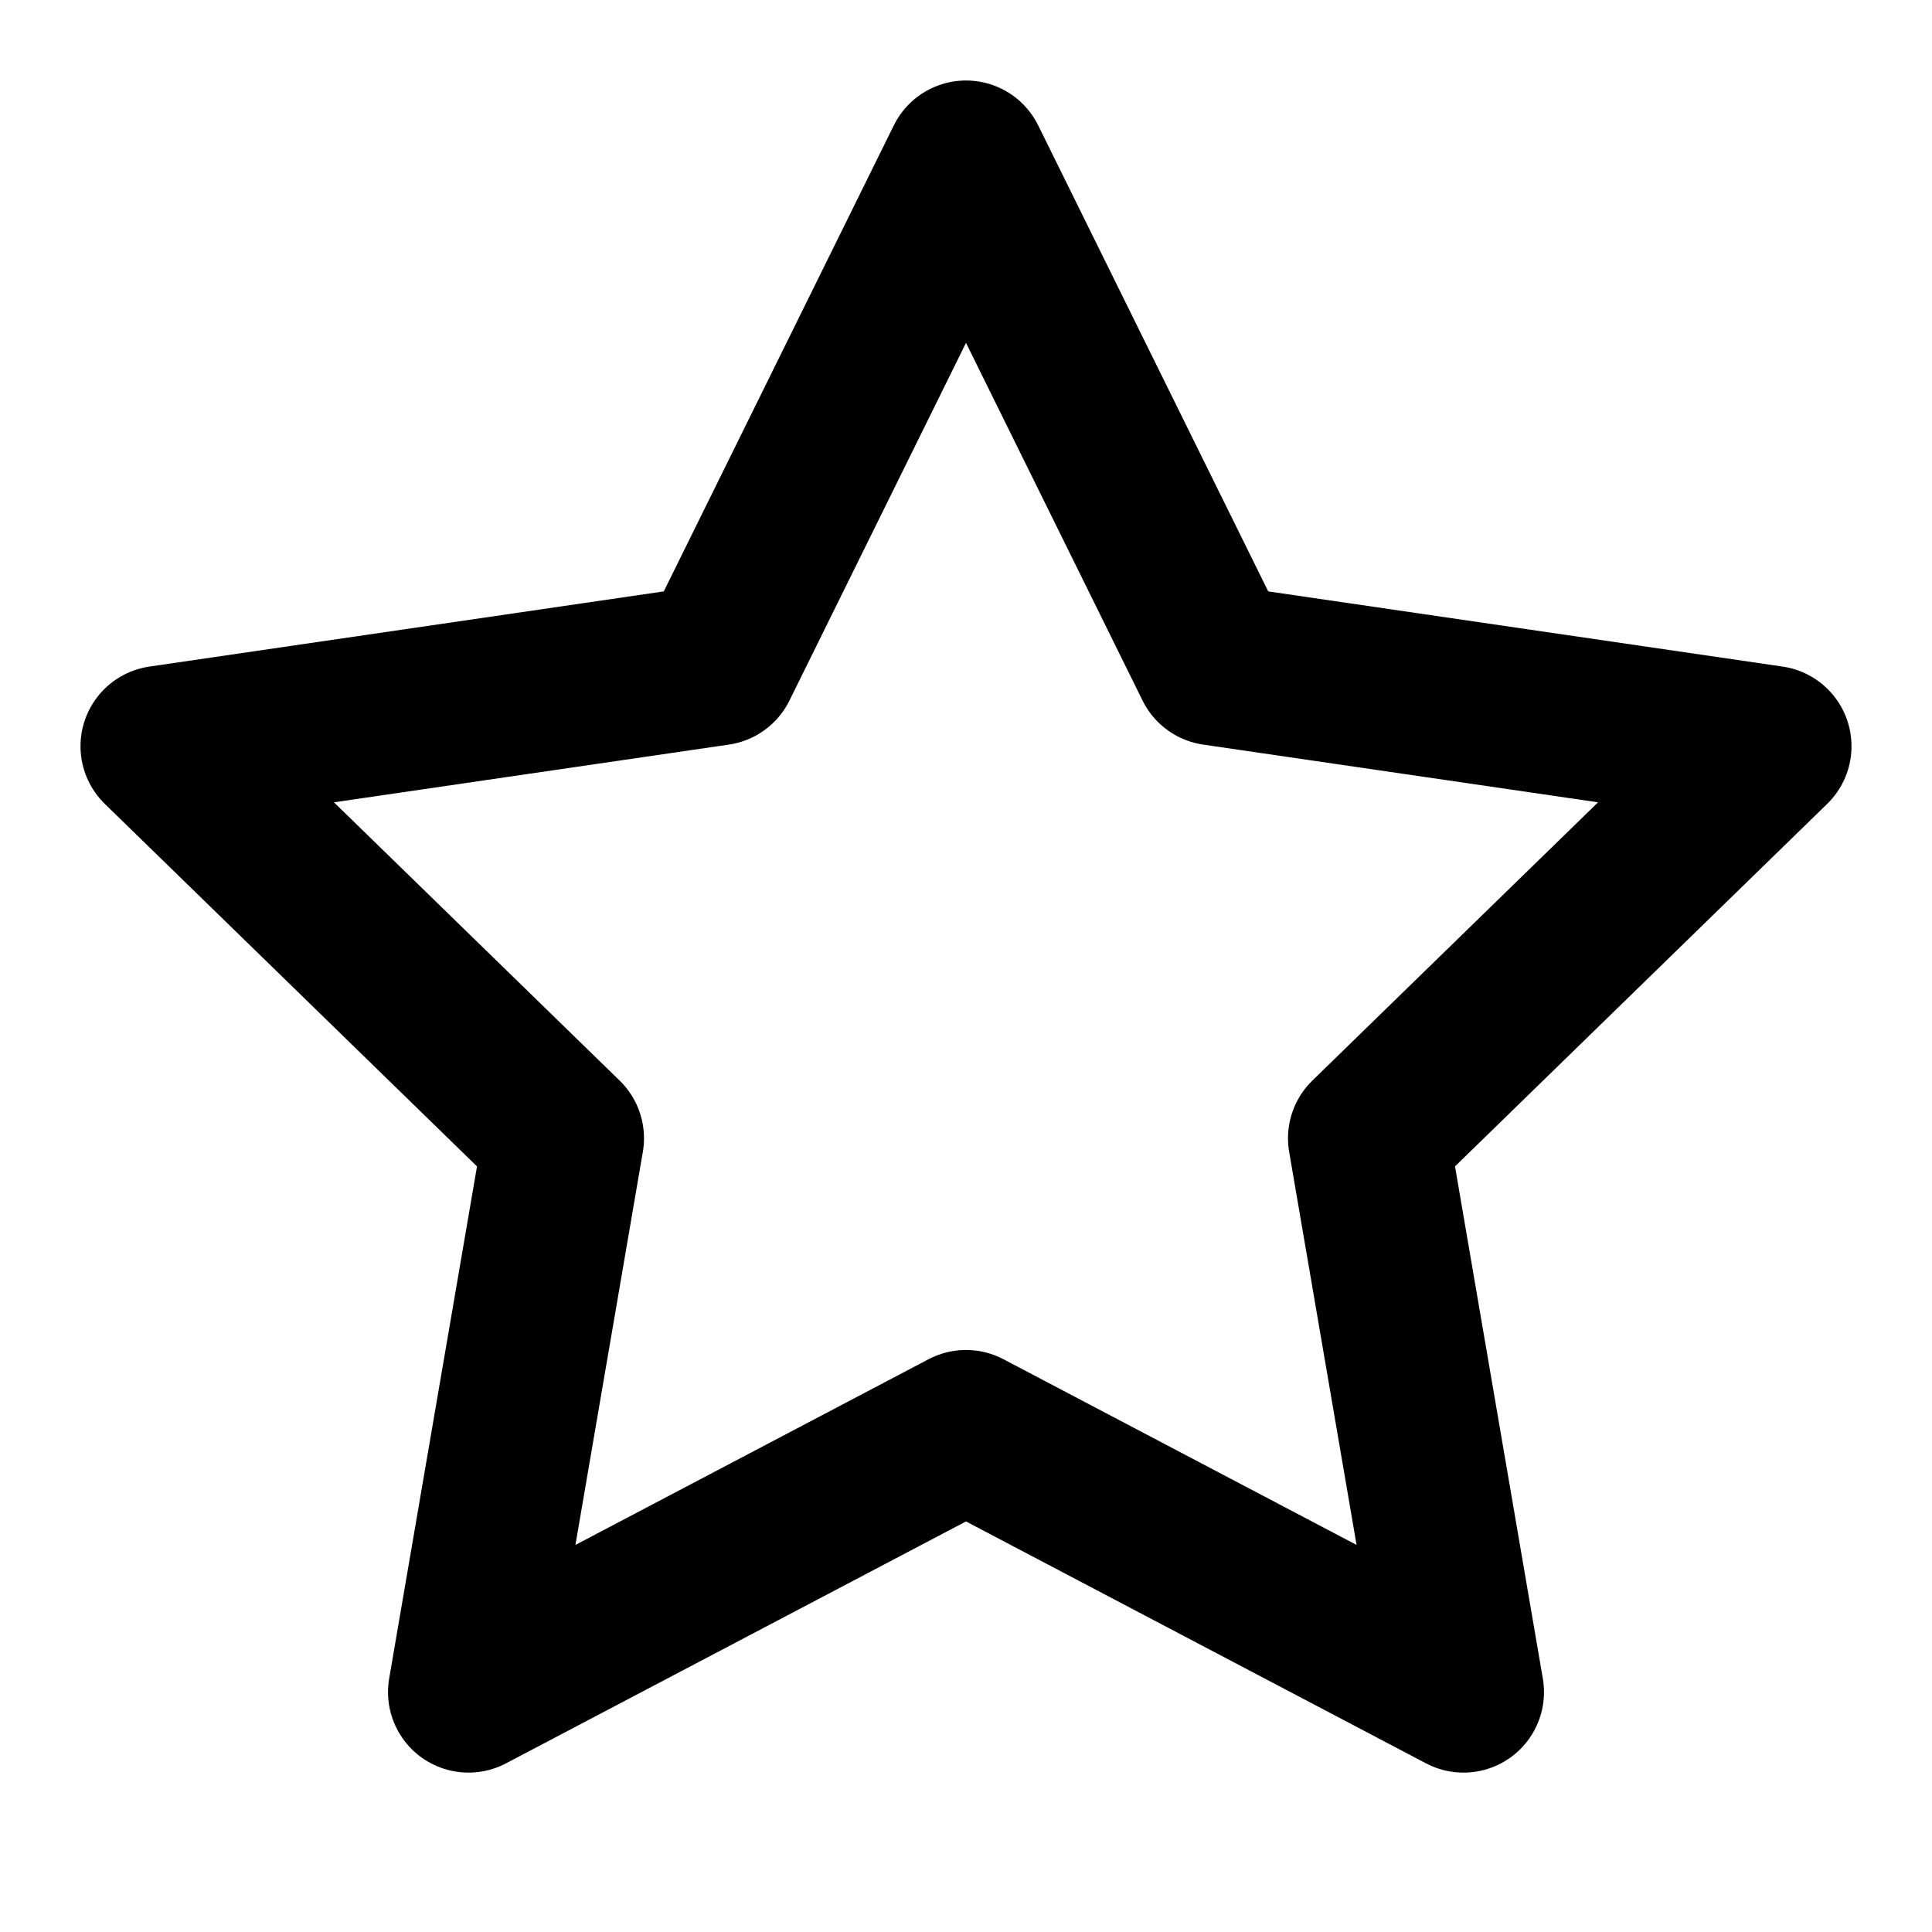
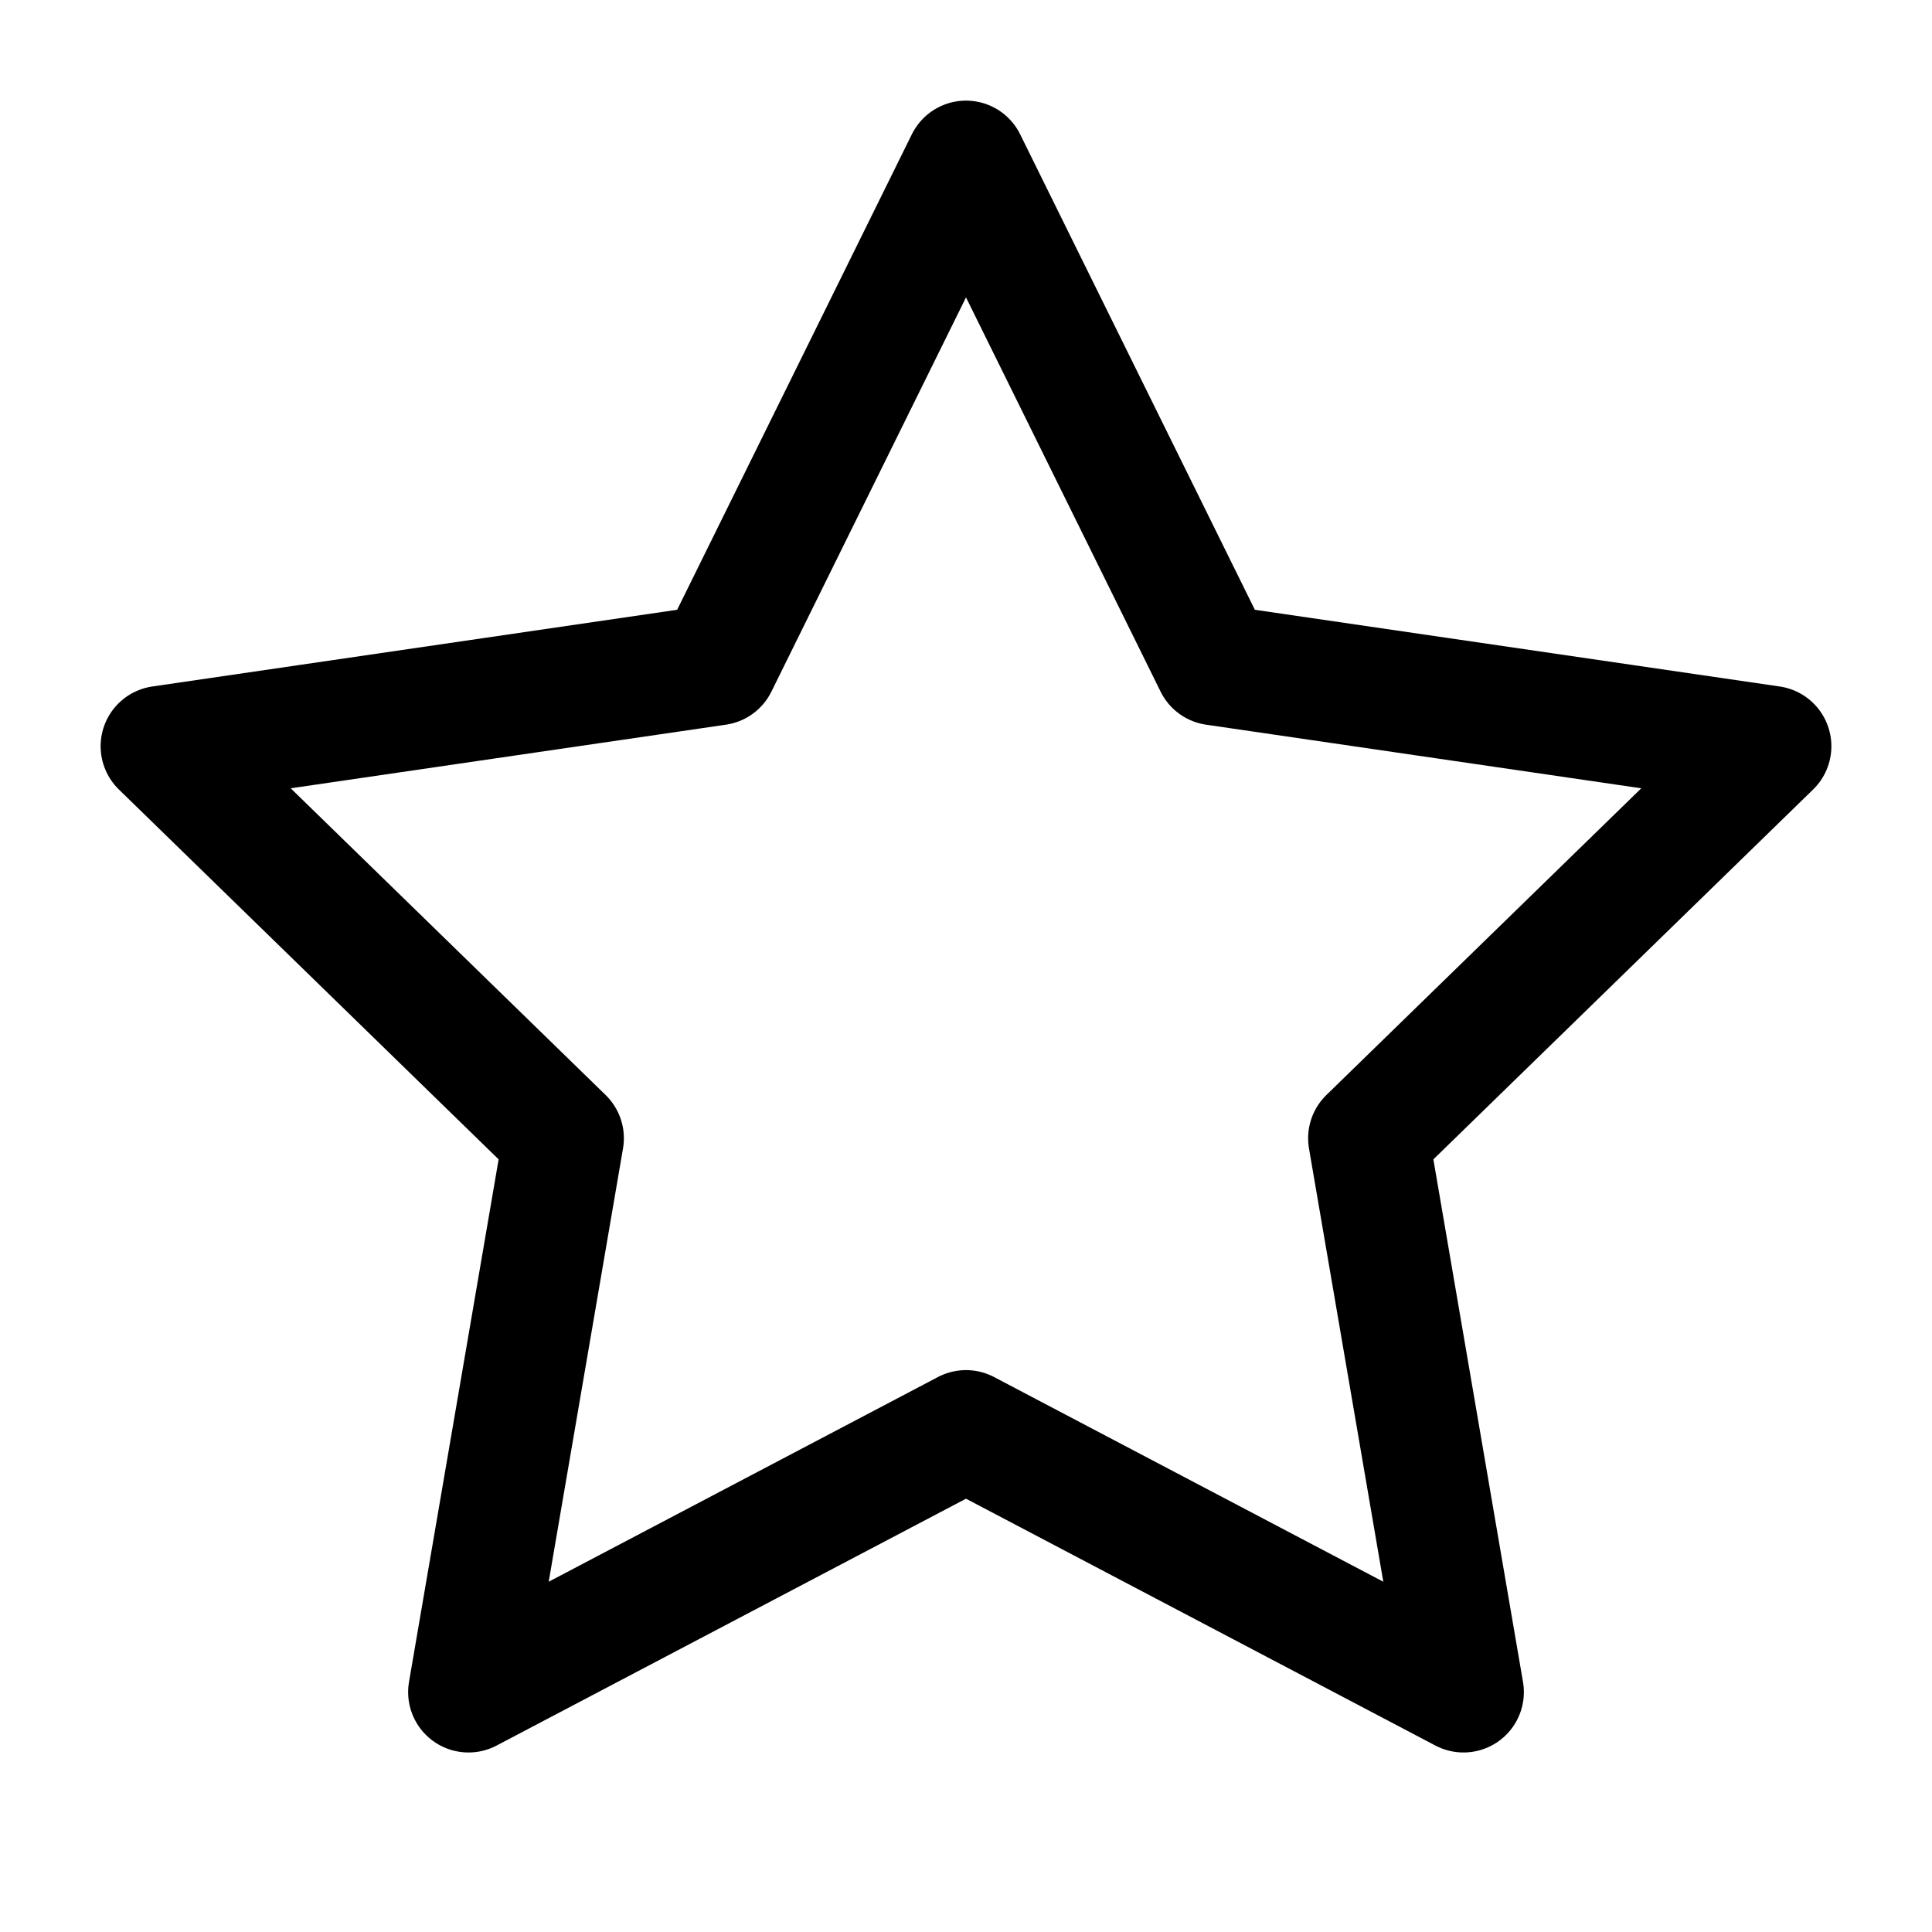
- <svg xmlns="http://www.w3.org/2000/svg" width="1em" height="1em" viewBox="0 0 24 24" fill="none" stroke="currentColor" stroke-width="2" stroke-linecap="round" stroke-linejoin="round">
+ <svg xmlns="http://www.w3.org/2000/svg" viewBox="0 0 24 24" fill="none" stroke="currentColor" stroke-width="1.5" stroke-linecap="round" stroke-linejoin="round">
  <path d="M12 2l3.09 6.26L22 9.27l-5 4.87 1.18 6.88L12 17.77l-6.18 3.25L7 14.14 2 9.27l6.91-1.01L12 2z" />
</svg>
